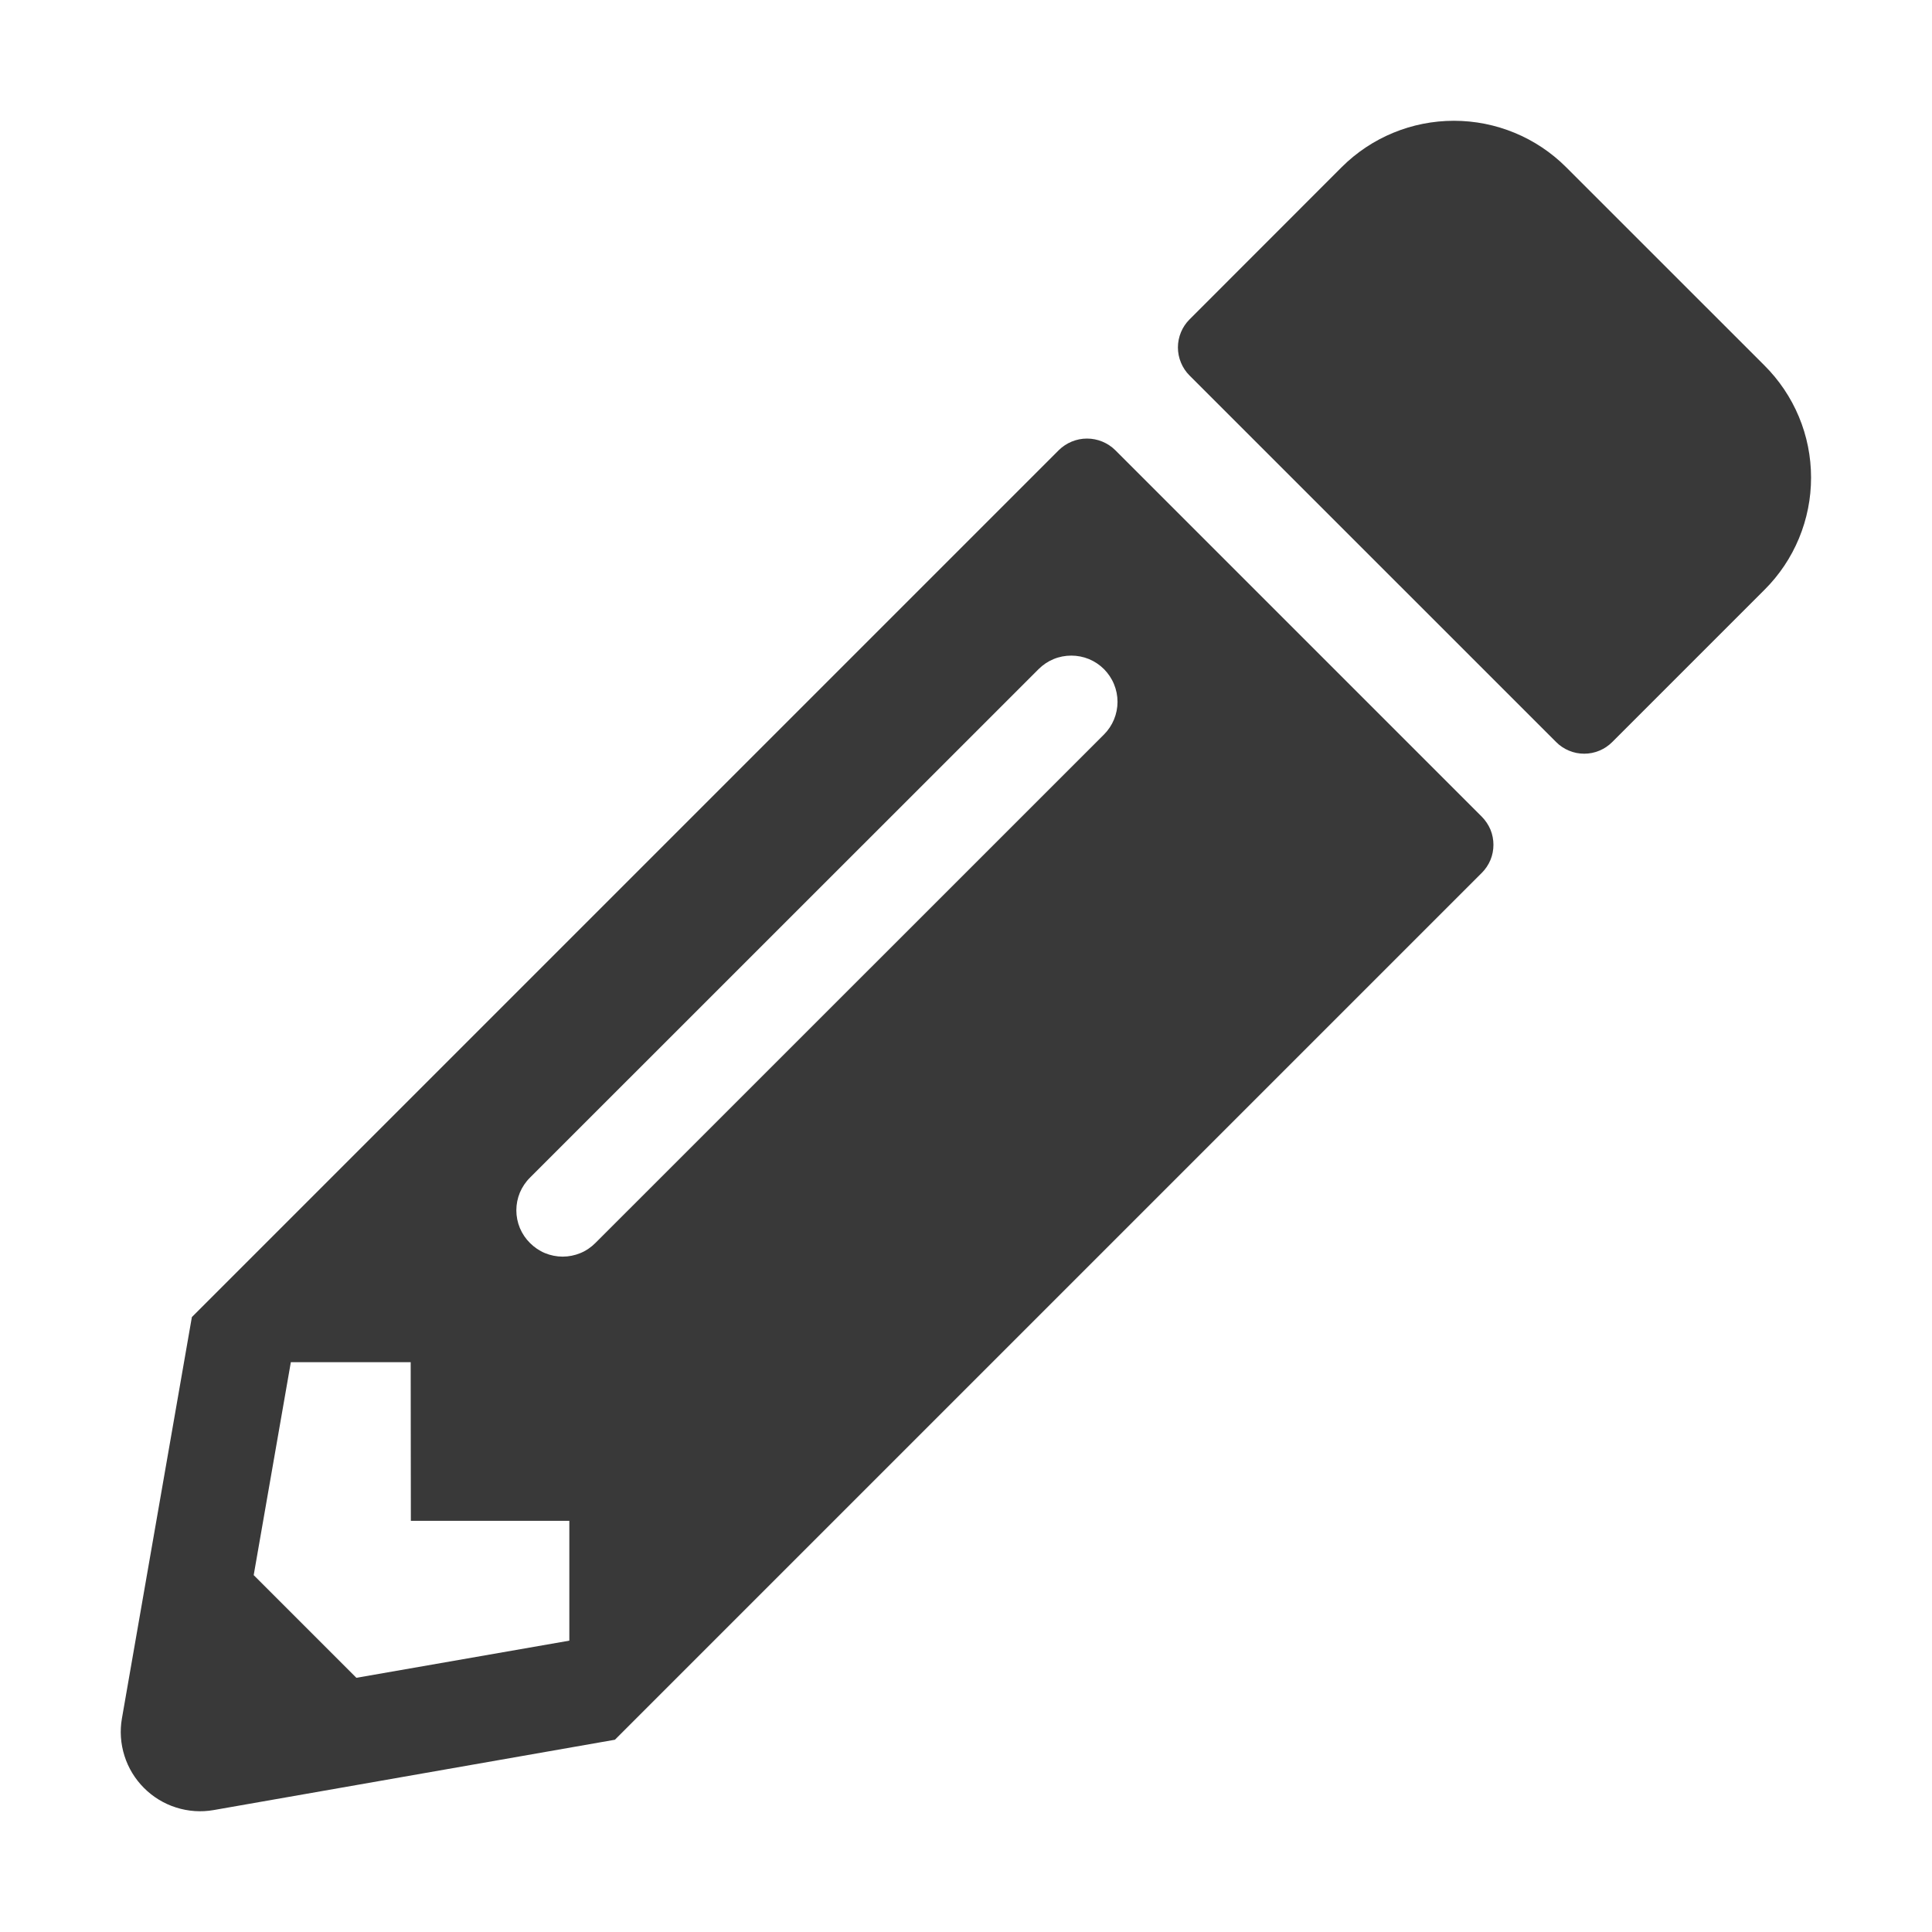
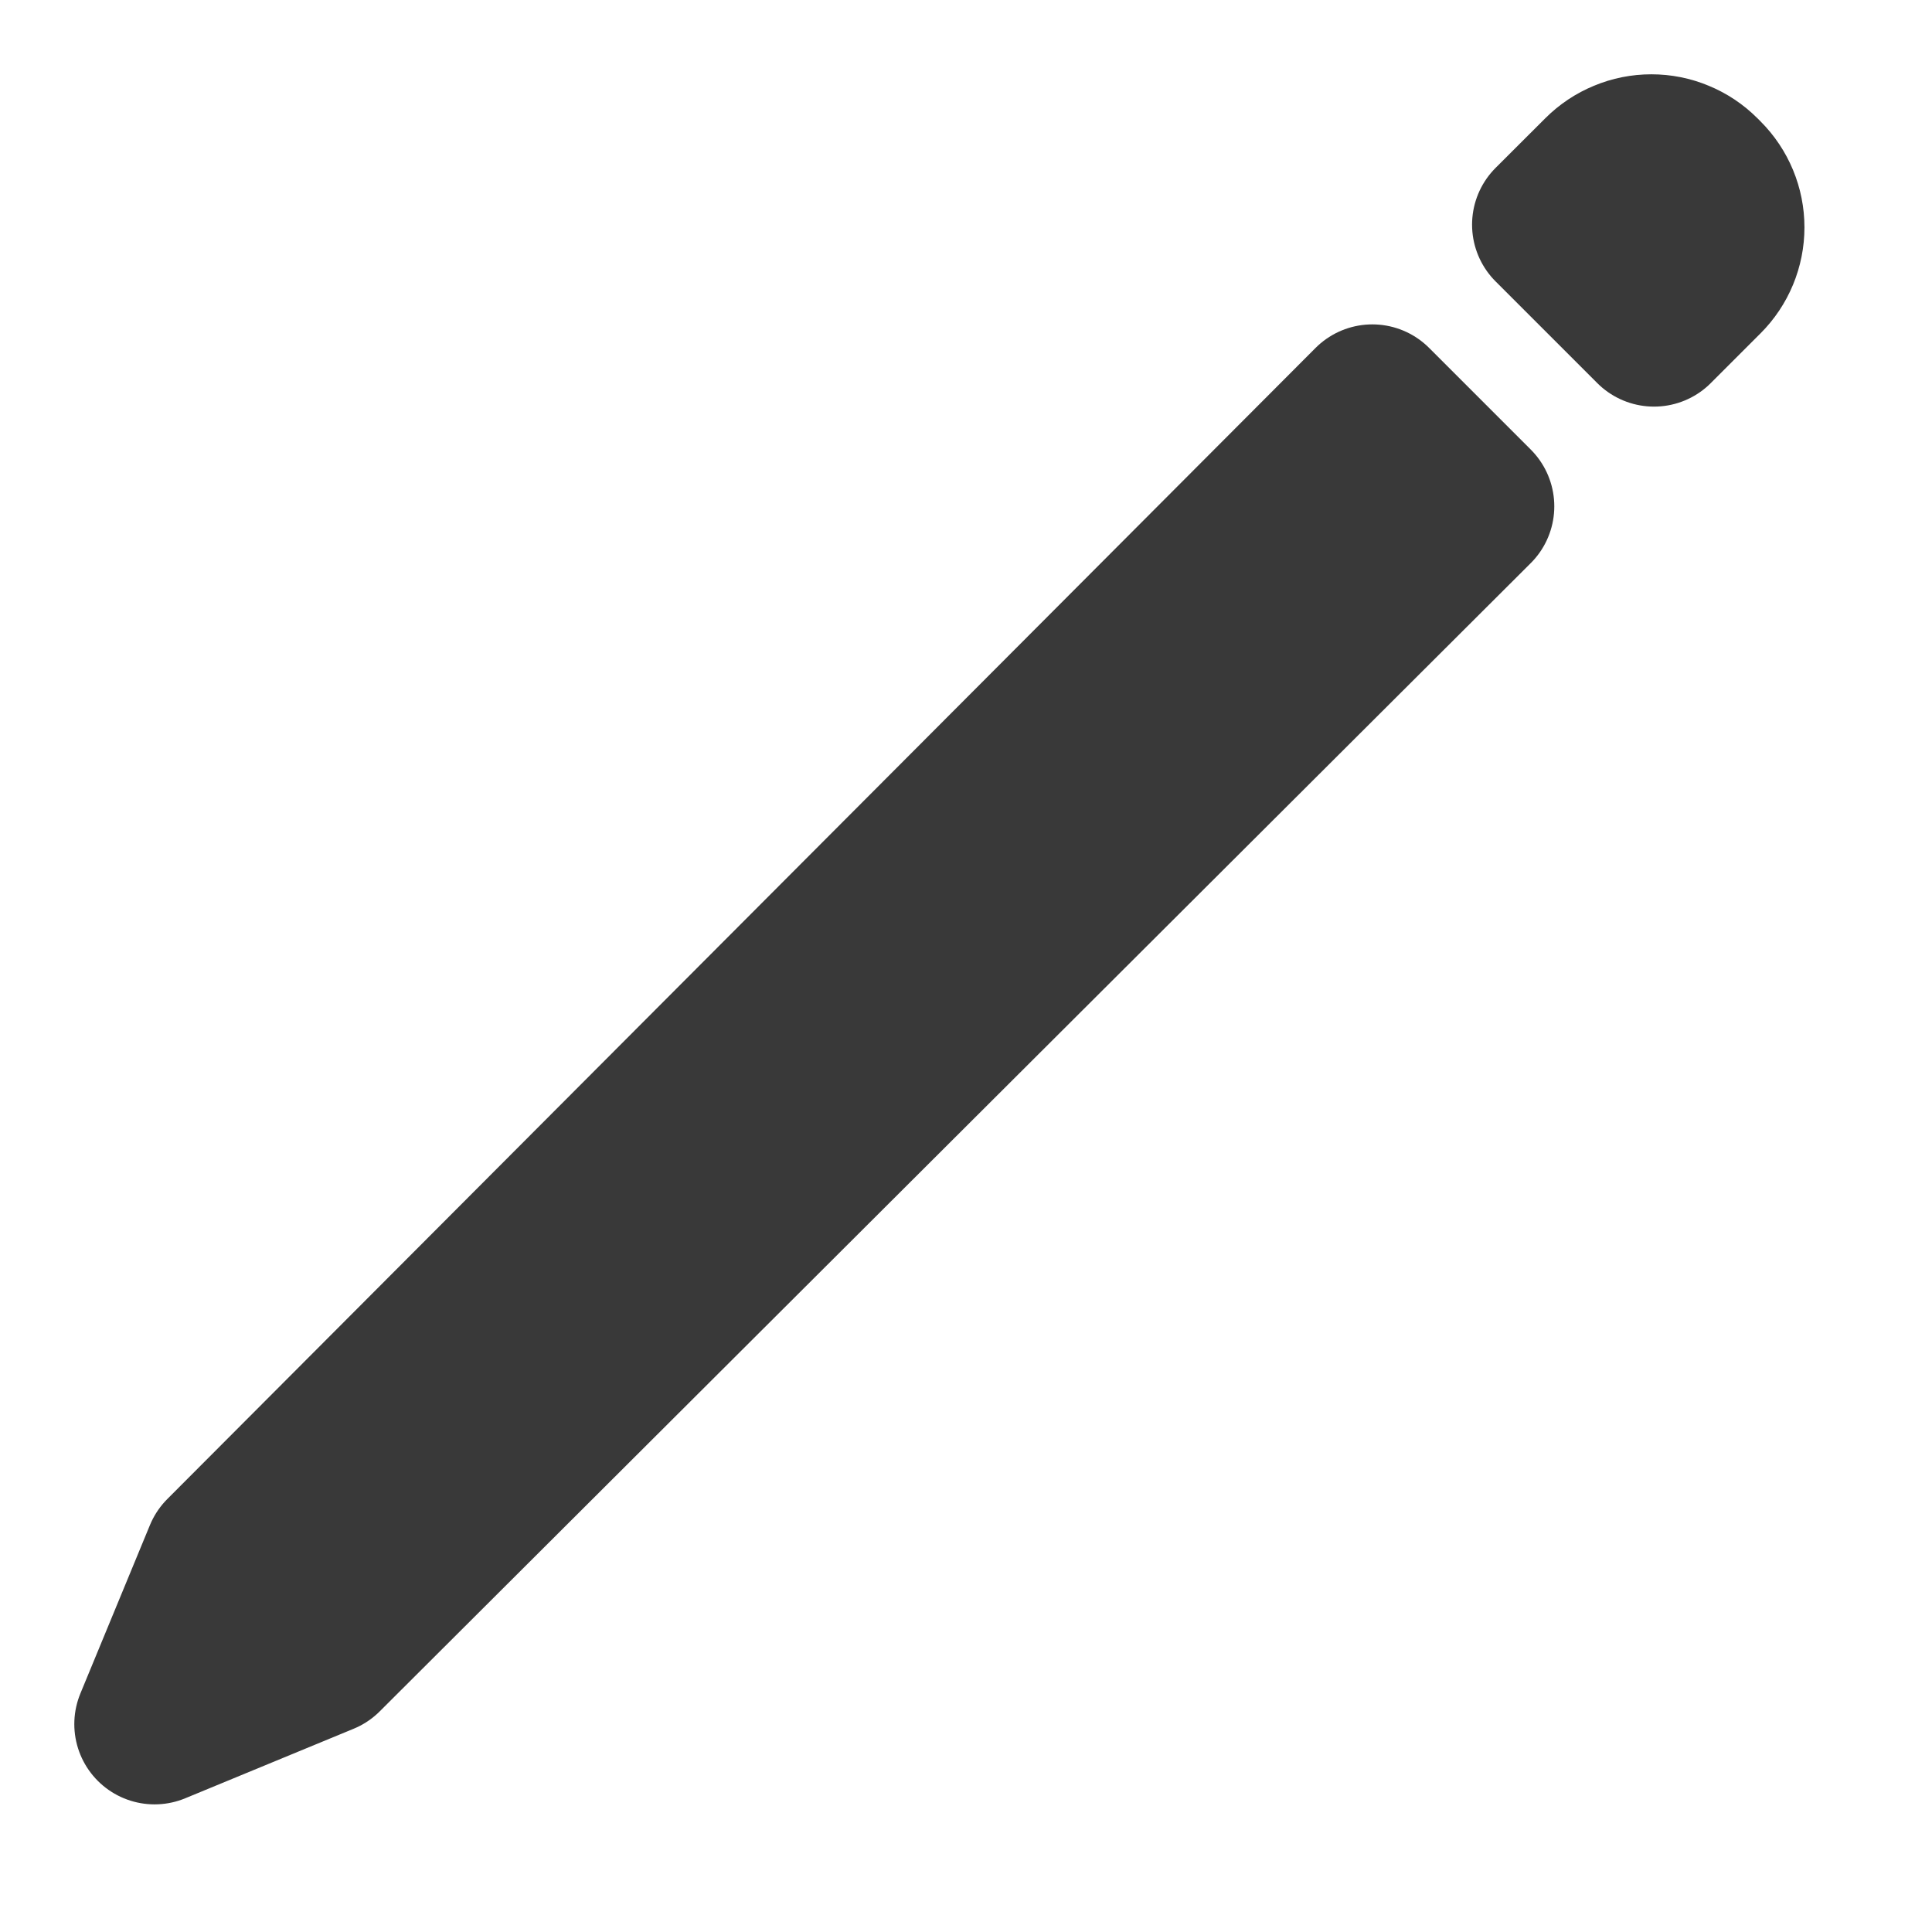
- <svg xmlns="http://www.w3.org/2000/svg" width="35" height="35" viewBox="0 0 35 35" fill="none">
-   <path d="M31.964 10.686L29.207 13.443C29.14 13.51 29.061 13.563 28.974 13.599C28.887 13.636 28.793 13.654 28.699 13.654C28.605 13.654 28.511 13.636 28.424 13.599C28.337 13.563 28.257 13.51 28.191 13.443L21.55 6.803C21.483 6.736 21.43 6.657 21.394 6.569C21.358 6.482 21.339 6.389 21.339 6.294C21.339 6.2 21.358 6.107 21.394 6.019C21.43 5.932 21.483 5.853 21.55 5.786L24.307 3.027C24.847 2.489 25.577 2.188 26.339 2.188C27.1 2.188 27.831 2.489 28.37 3.027L31.96 6.616C32.229 6.883 32.442 7.199 32.588 7.548C32.734 7.897 32.809 8.272 32.809 8.65C32.81 9.029 32.735 9.403 32.59 9.753C32.445 10.102 32.233 10.419 31.964 10.686V10.686ZM19.181 8.155L3.476 23.86L2.209 31.129C2.169 31.356 2.185 31.589 2.255 31.809C2.324 32.029 2.446 32.228 2.609 32.391C2.772 32.554 2.971 32.676 3.191 32.745C3.411 32.815 3.644 32.831 3.871 32.791L11.14 31.517L26.845 15.812C26.911 15.746 26.964 15.667 27.001 15.579C27.037 15.492 27.055 15.399 27.055 15.304C27.055 15.21 27.037 15.117 27.001 15.029C26.964 14.942 26.911 14.863 26.845 14.796L20.204 8.155C20.068 8.021 19.884 7.945 19.692 7.945C19.501 7.945 19.317 8.021 19.181 8.155V8.155ZM9.601 22.518C9.523 22.441 9.461 22.349 9.418 22.247C9.376 22.145 9.354 22.036 9.354 21.926C9.354 21.816 9.376 21.707 9.418 21.605C9.461 21.504 9.523 21.411 9.601 21.334L18.815 12.122C18.893 12.044 18.985 11.982 19.087 11.94C19.188 11.898 19.297 11.877 19.407 11.877C19.517 11.877 19.626 11.898 19.728 11.94C19.829 11.982 19.922 12.044 20 12.122C20.077 12.2 20.139 12.292 20.181 12.394C20.223 12.495 20.245 12.604 20.245 12.714C20.245 12.824 20.223 12.933 20.181 13.035C20.139 13.136 20.077 13.229 20 13.306L10.786 22.518C10.708 22.596 10.616 22.659 10.514 22.701C10.412 22.743 10.303 22.765 10.193 22.765C10.083 22.765 9.974 22.743 9.872 22.701C9.771 22.659 9.679 22.596 9.601 22.518ZM7.443 27.551H10.314V29.722L6.456 30.395L4.596 28.535L5.269 24.677H7.44L7.443 27.551Z" fill="#393939" />
+ <svg xmlns="http://www.w3.org/2000/svg" width="25" height="25" viewBox="0 0 25 25" fill="none">
+   <path d="M17.758 5.236L2.9 20.131L2 22.31L4.18 21.41L19.074 6.552L17.758 5.236Z" stroke="#393939" stroke-width="2.077" stroke-linecap="round" stroke-linejoin="round" />
+   <path d="M20.731 2.264L20.087 2.907L21.403 4.223L22.047 3.579C22.216 3.41 22.311 3.181 22.311 2.942C22.311 2.703 22.216 2.474 22.047 2.305L22.006 2.264C21.922 2.18 21.823 2.114 21.713 2.069C21.604 2.023 21.487 2 21.369 2C21.25 2 21.133 2.023 21.024 2.069C20.914 2.114 20.815 2.18 20.731 2.264Z" stroke="#393939" stroke-width="2.077" stroke-linecap="round" stroke-linejoin="round" />
</svg>
